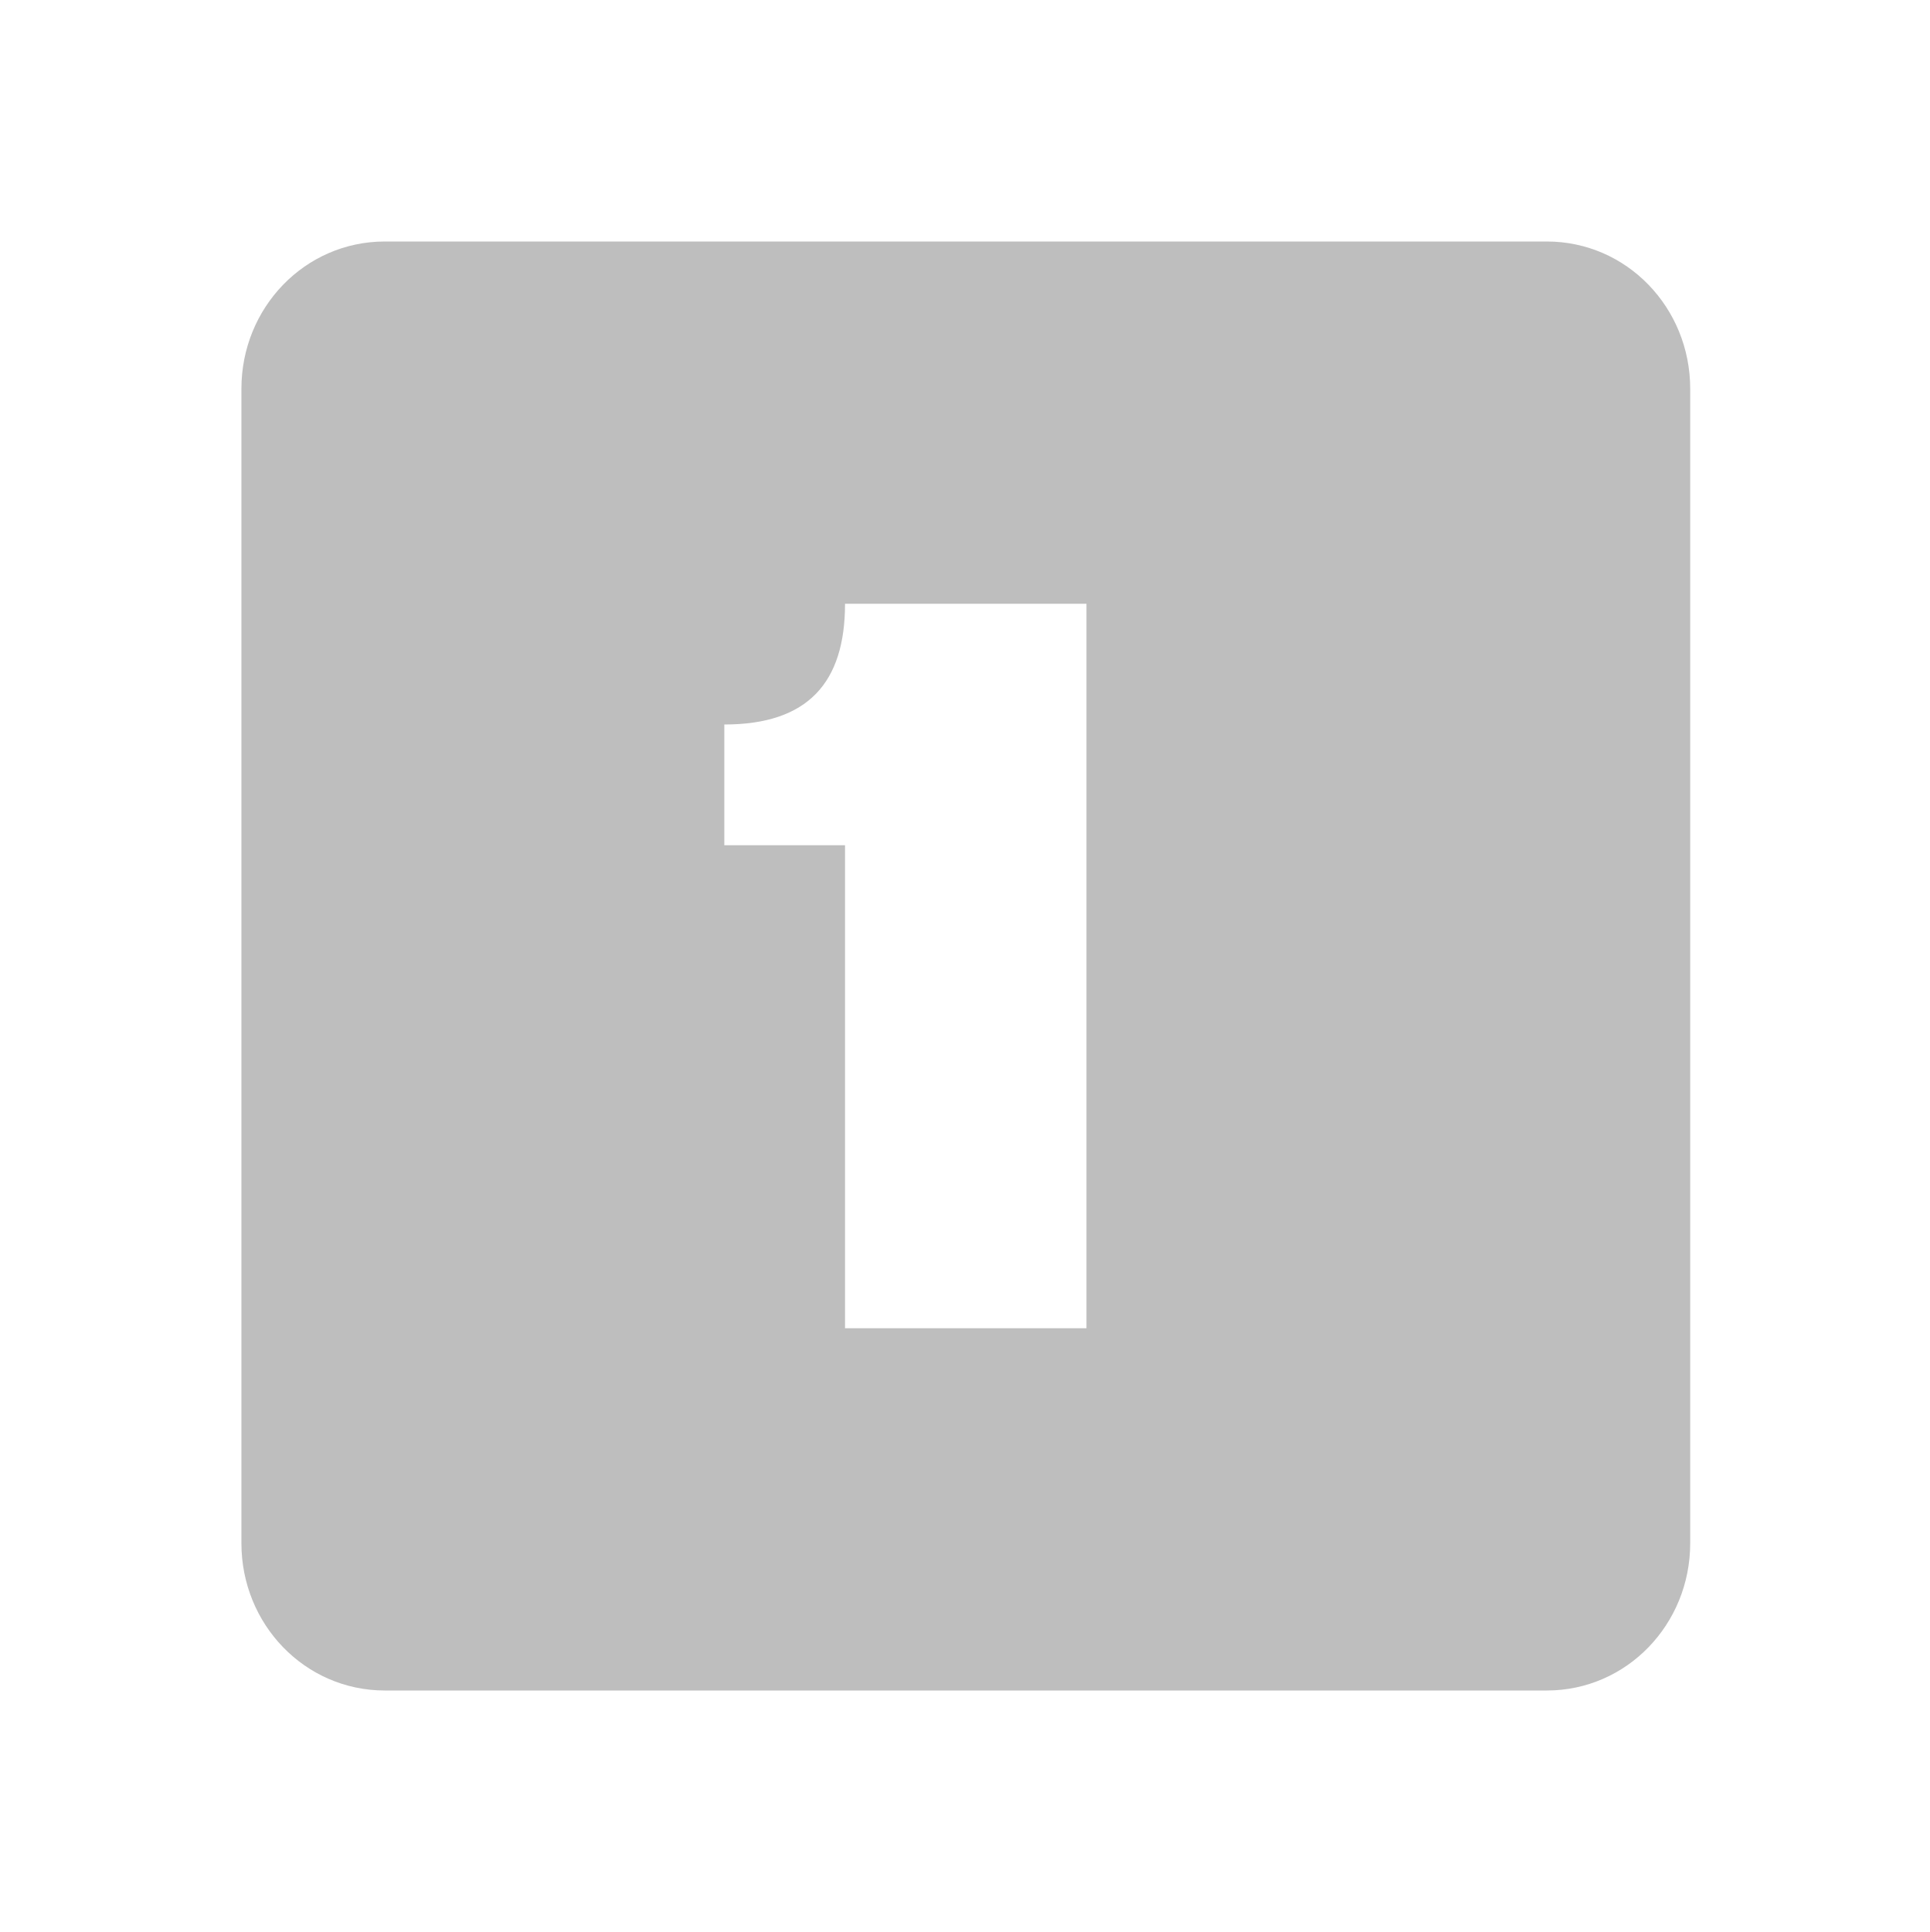
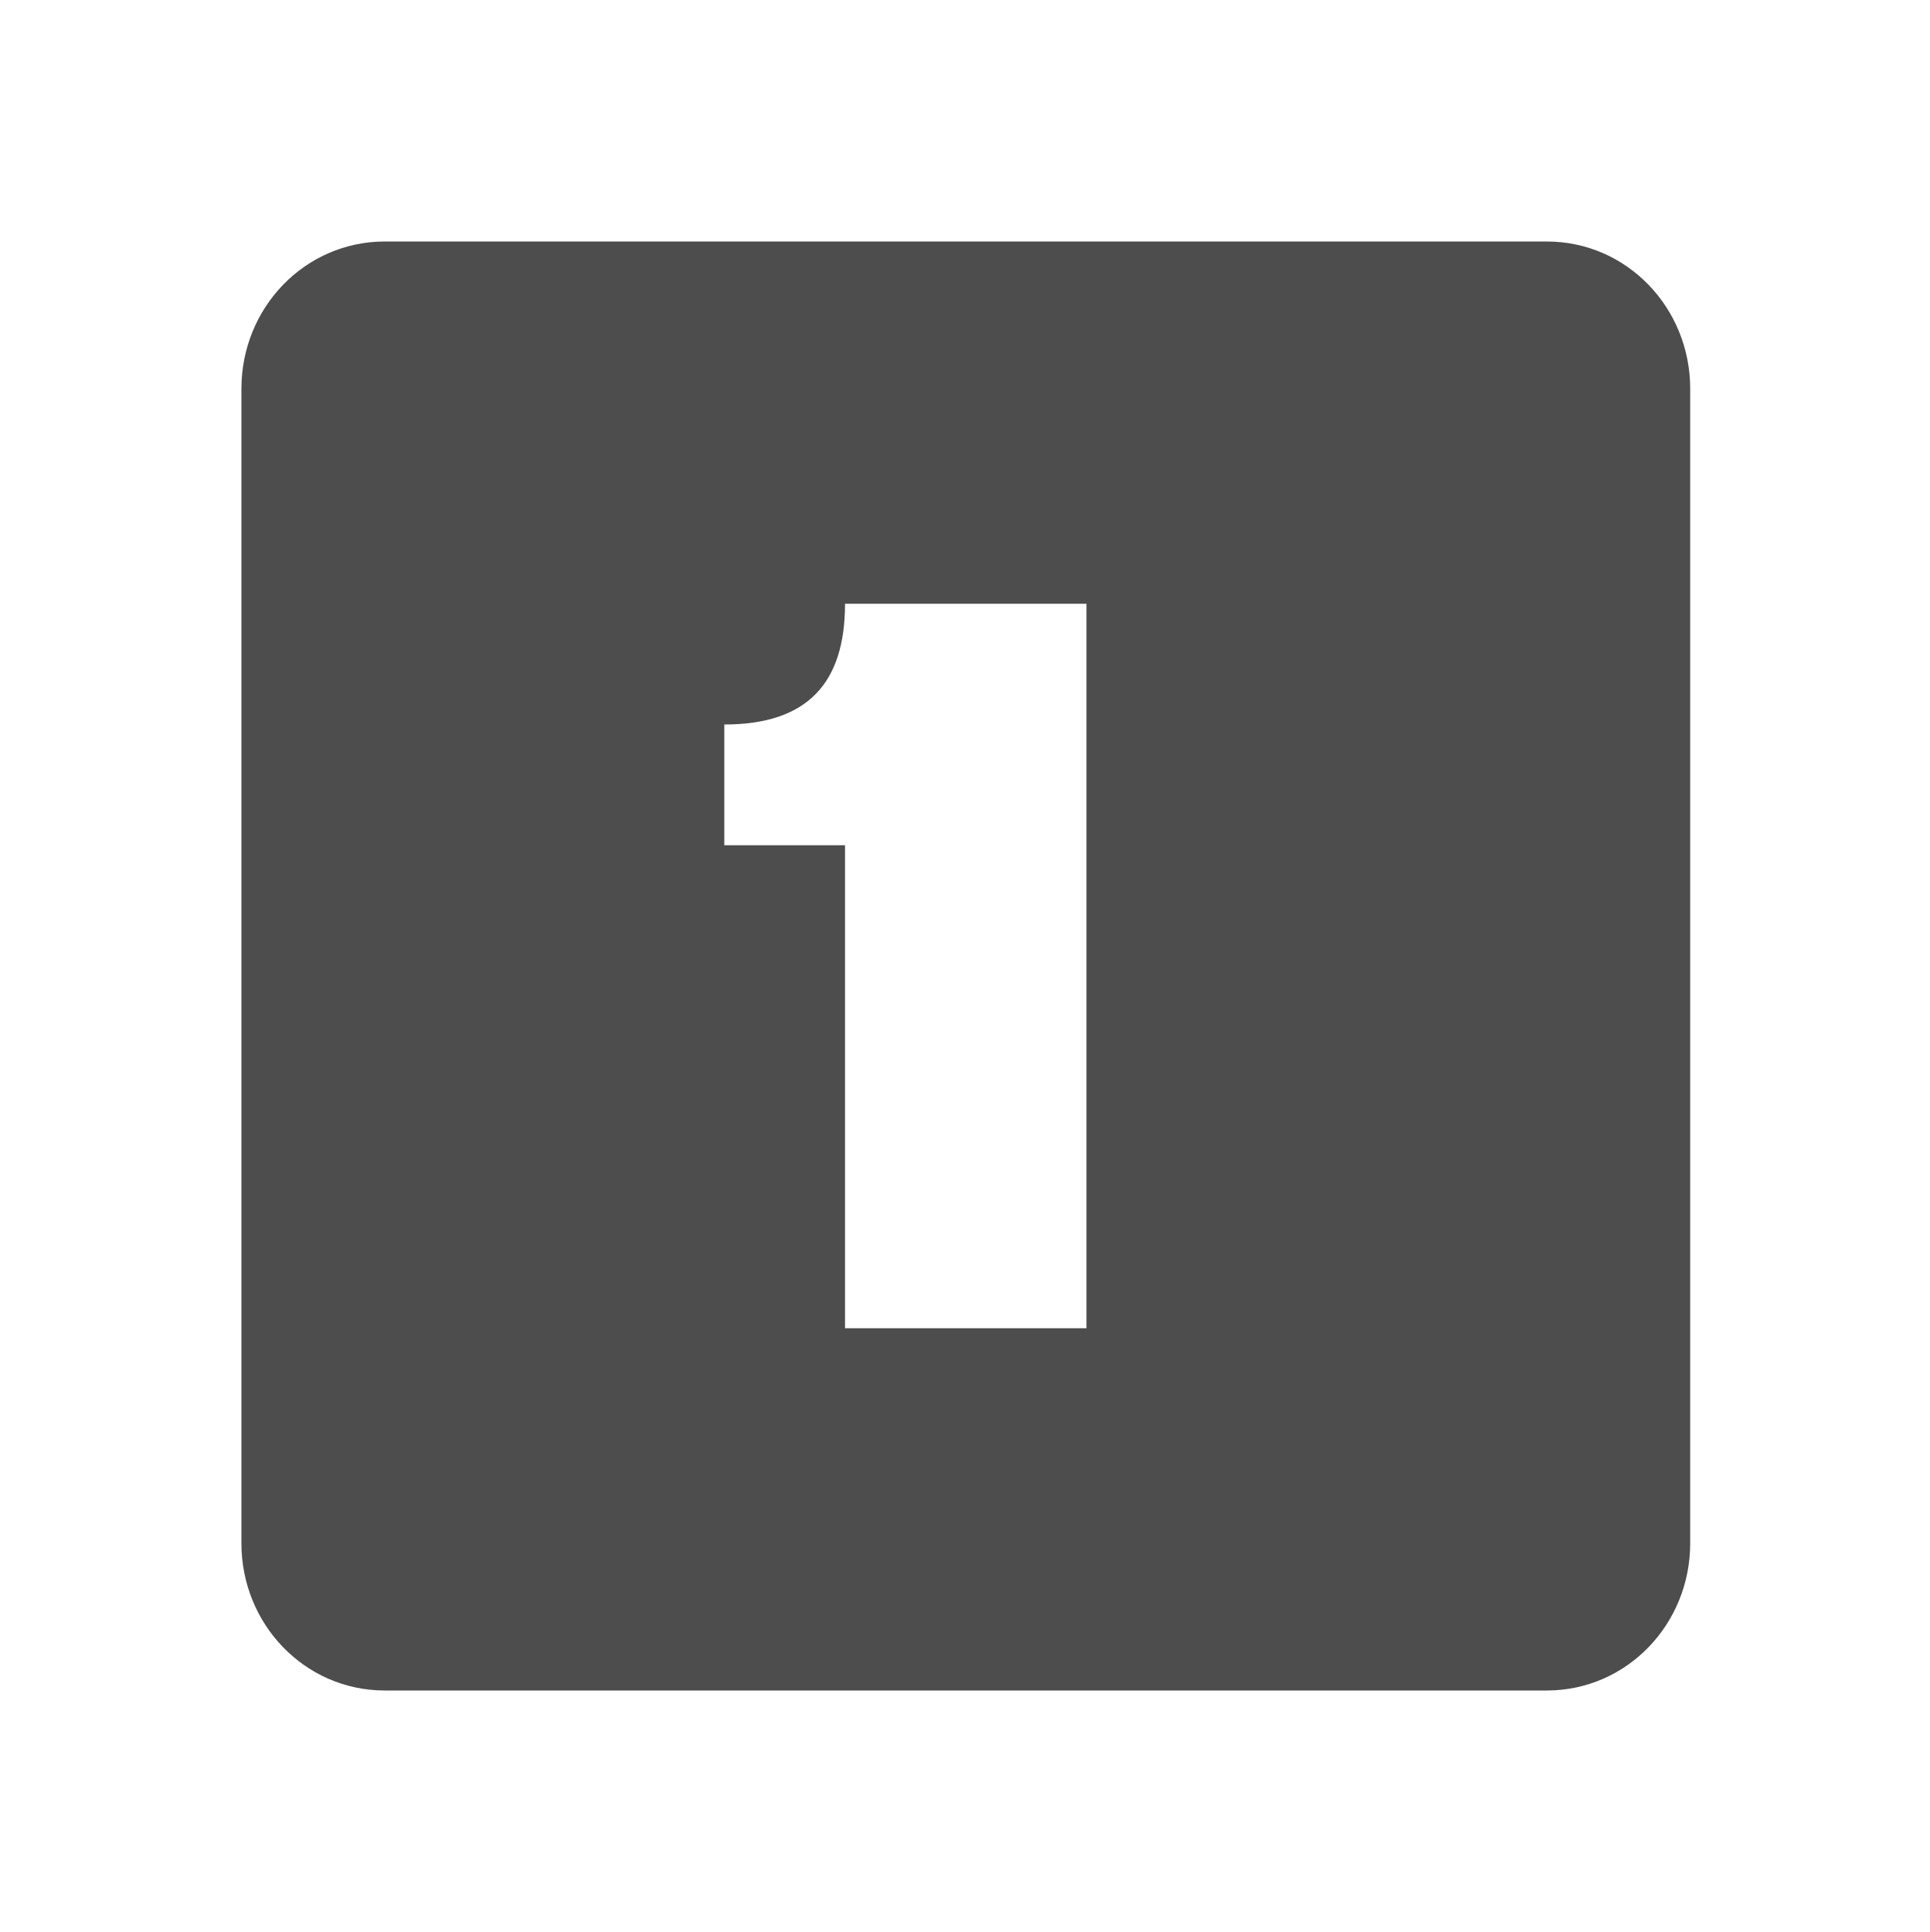
<svg xmlns="http://www.w3.org/2000/svg" width="15.982" version="1.1" height="16" id="svg7384">
  <defs id="defs7386" />
  <g id="layer9" style="display:inline" transform="translate(-221.0002,-667)" />
  <g id="layer10" transform="translate(-221.0002,-667)" />
  <g id="layer11" transform="translate(-221.0002,-667)" />
  <g id="layer13" transform="translate(-221.0002,-667)" />
  <g id="layer14" transform="translate(-221.0002,-667)" />
  <g id="layer15" style="display:inline" transform="translate(-221.0002,-667)" />
  <g id="g71291" style="display:inline" transform="translate(-221.0002,-667)" />
  <g id="g4953" style="display:inline" transform="translate(-221.0002,-667)" />
  <g id="layer12" style="display:inline" transform="translate(-221.0002,-667)">
-     <path d="m 224.188,669 c -0.663,0 -1.188,0.549 -1.188,1.219 l 0,9.562 c 0,0.67 0.525,1.219 1.188,1.219 l 9.625,0 c 0.663,0 1.188,-0.549 1.188,-1.219 l 0,-9.562 c 0,-0.67 -0.525,-1.219 -1.188,-1.219 l -9.625,0 z m 3.812,3 2,0 0,6 -2,0 0,-4 -1,0 0,-1 c 0.694,0 1,-0.348 1,-1 z" id="rect11749-5-0-1-8-7-8" style="color:#bebebe;fill:#bebebe;fill-opacity:1;stroke:none;stroke-width:2;marker:none;visibility:visible;display:inline;overflow:visible" />
+     <path d="m 224.188,669 c -0.663,0 -1.188,0.549 -1.188,1.219 l 0,9.562 c 0,0.67 0.525,1.219 1.188,1.219 l 9.625,0 c 0.663,0 1.188,-0.549 1.188,-1.219 l 0,-9.562 c 0,-0.67 -0.525,-1.219 -1.188,-1.219 l -9.625,0 z m 3.812,3 2,0 0,6 -2,0 0,-4 -1,0 0,-1 c 0.694,0 1,-0.348 1,-1 z" id="rect11749-5-0-1-8-7-8" style="color:#4d4d4d;fill:#4d4d4d;fill-opacity:1;stroke:none;stroke-width:2;marker:none;visibility:visible;display:inline;overflow:visible" />
  </g>
</svg>
